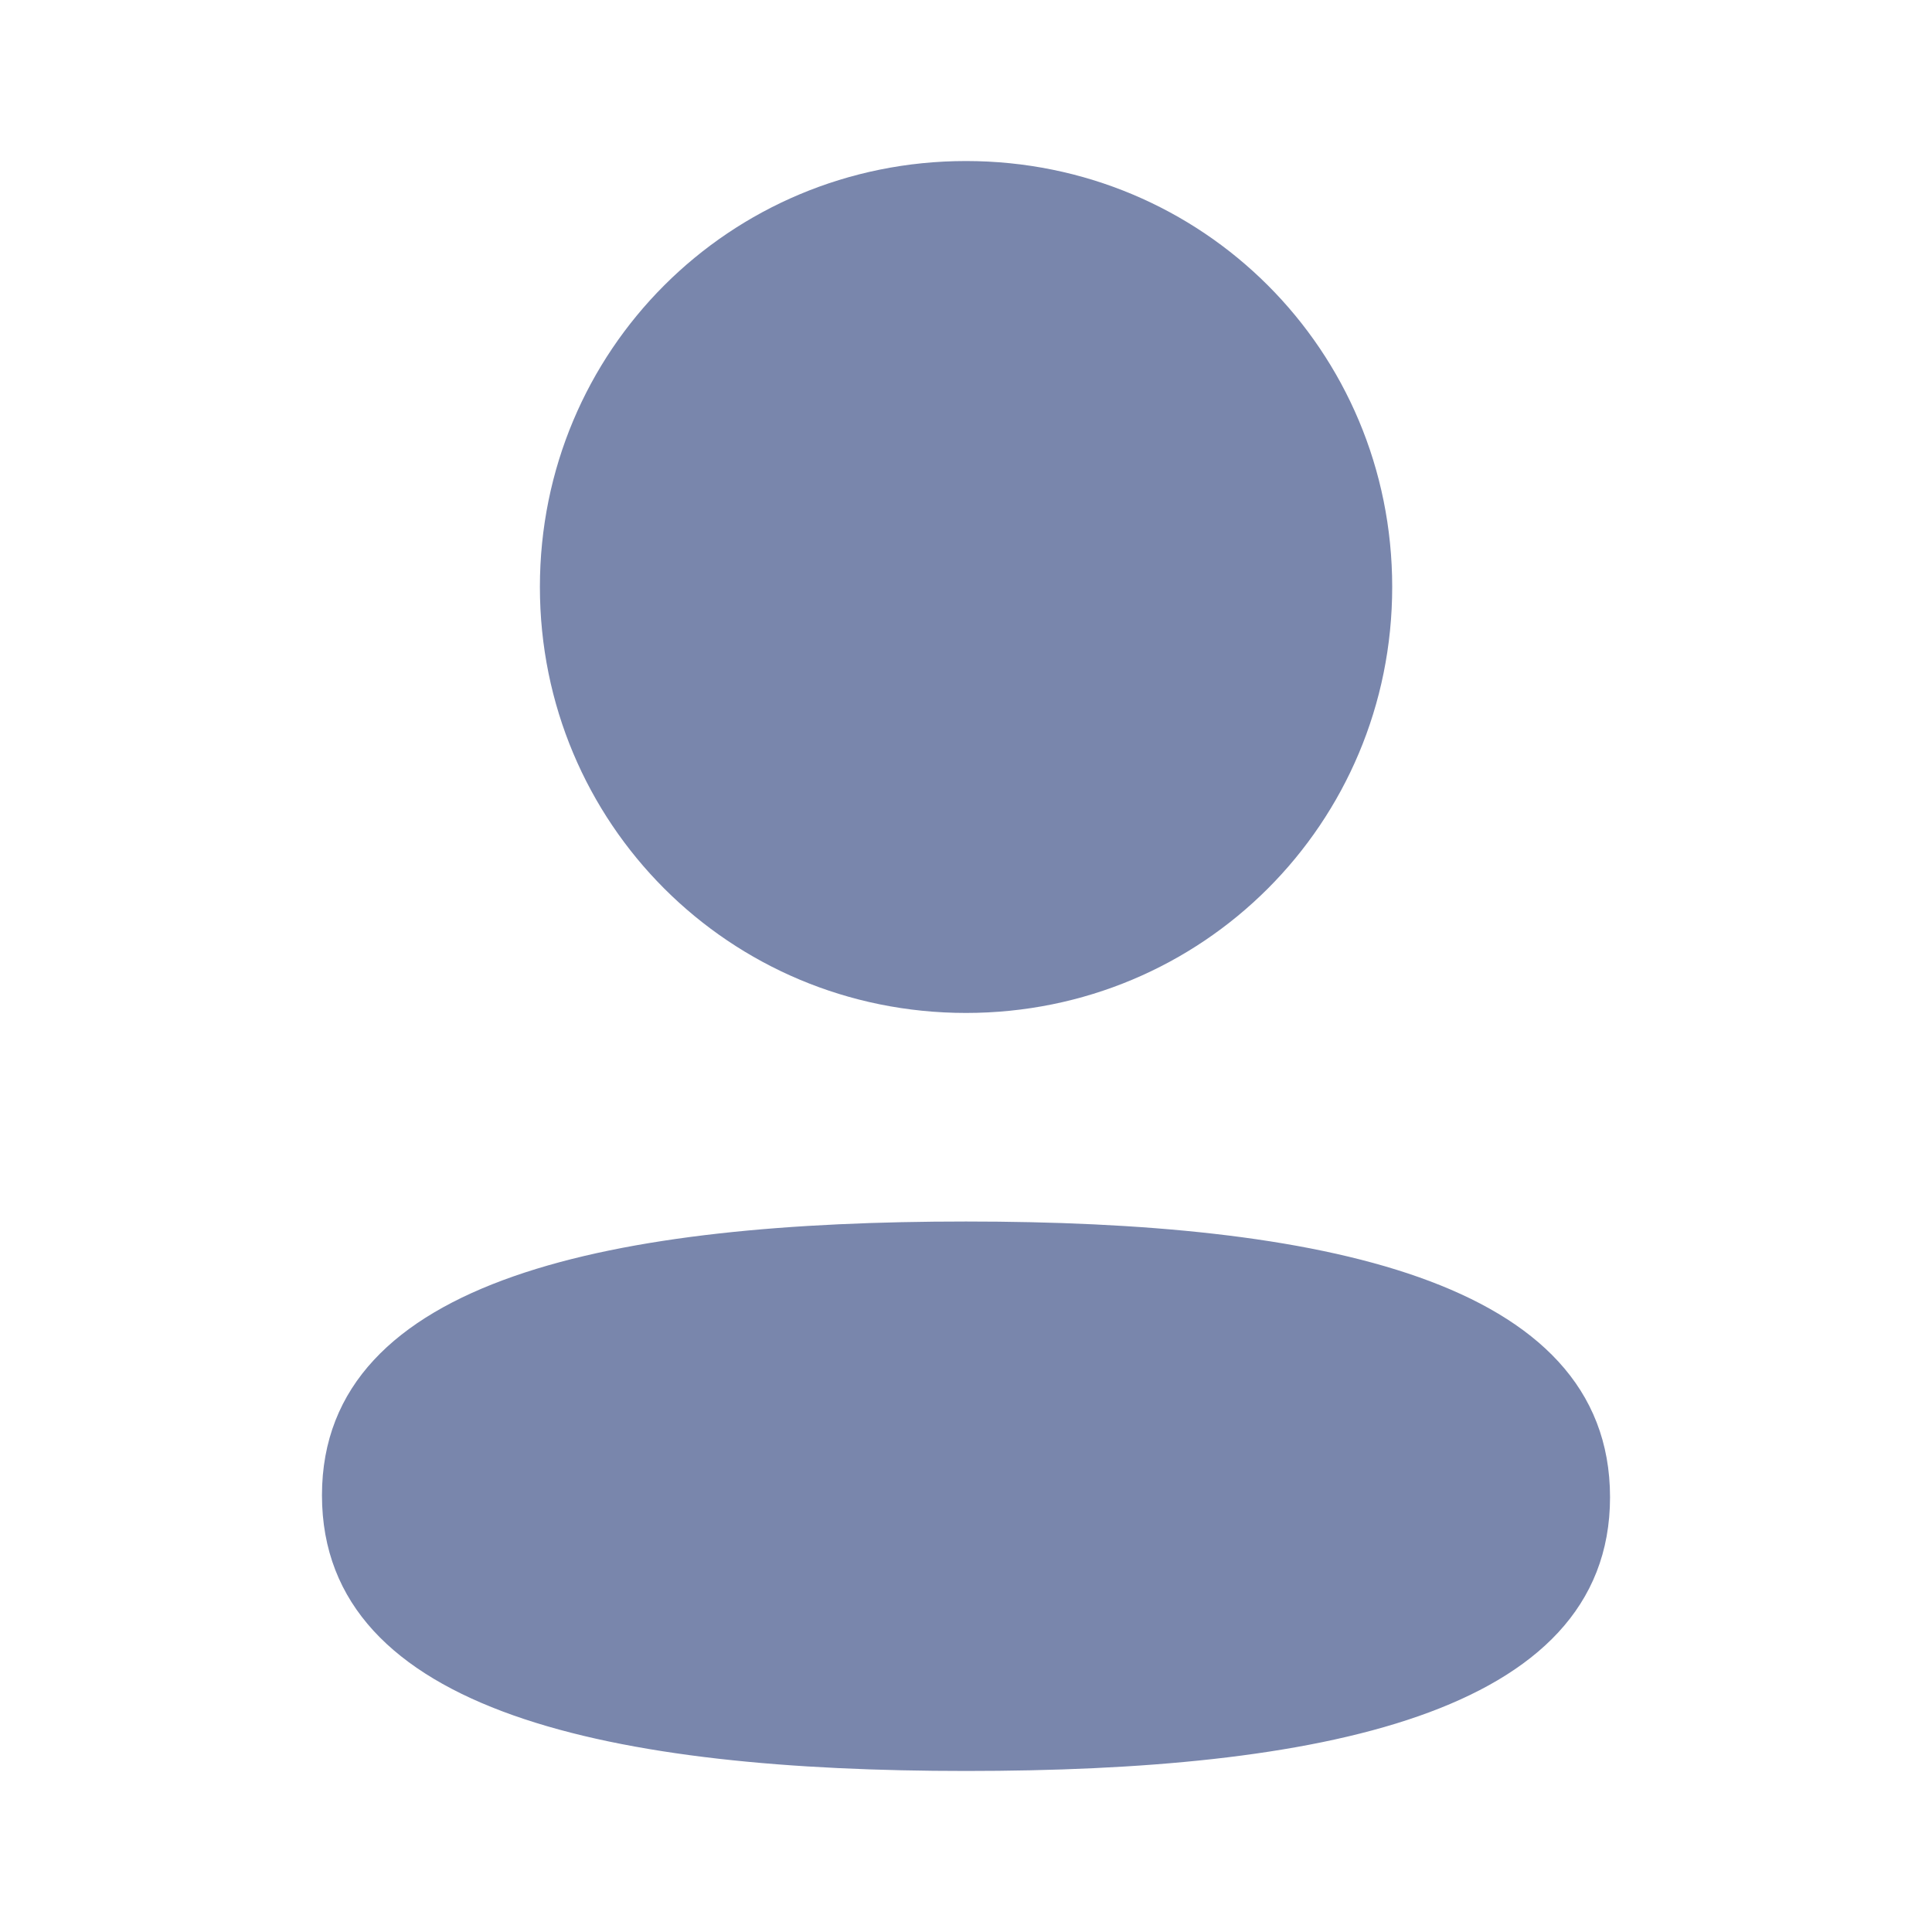
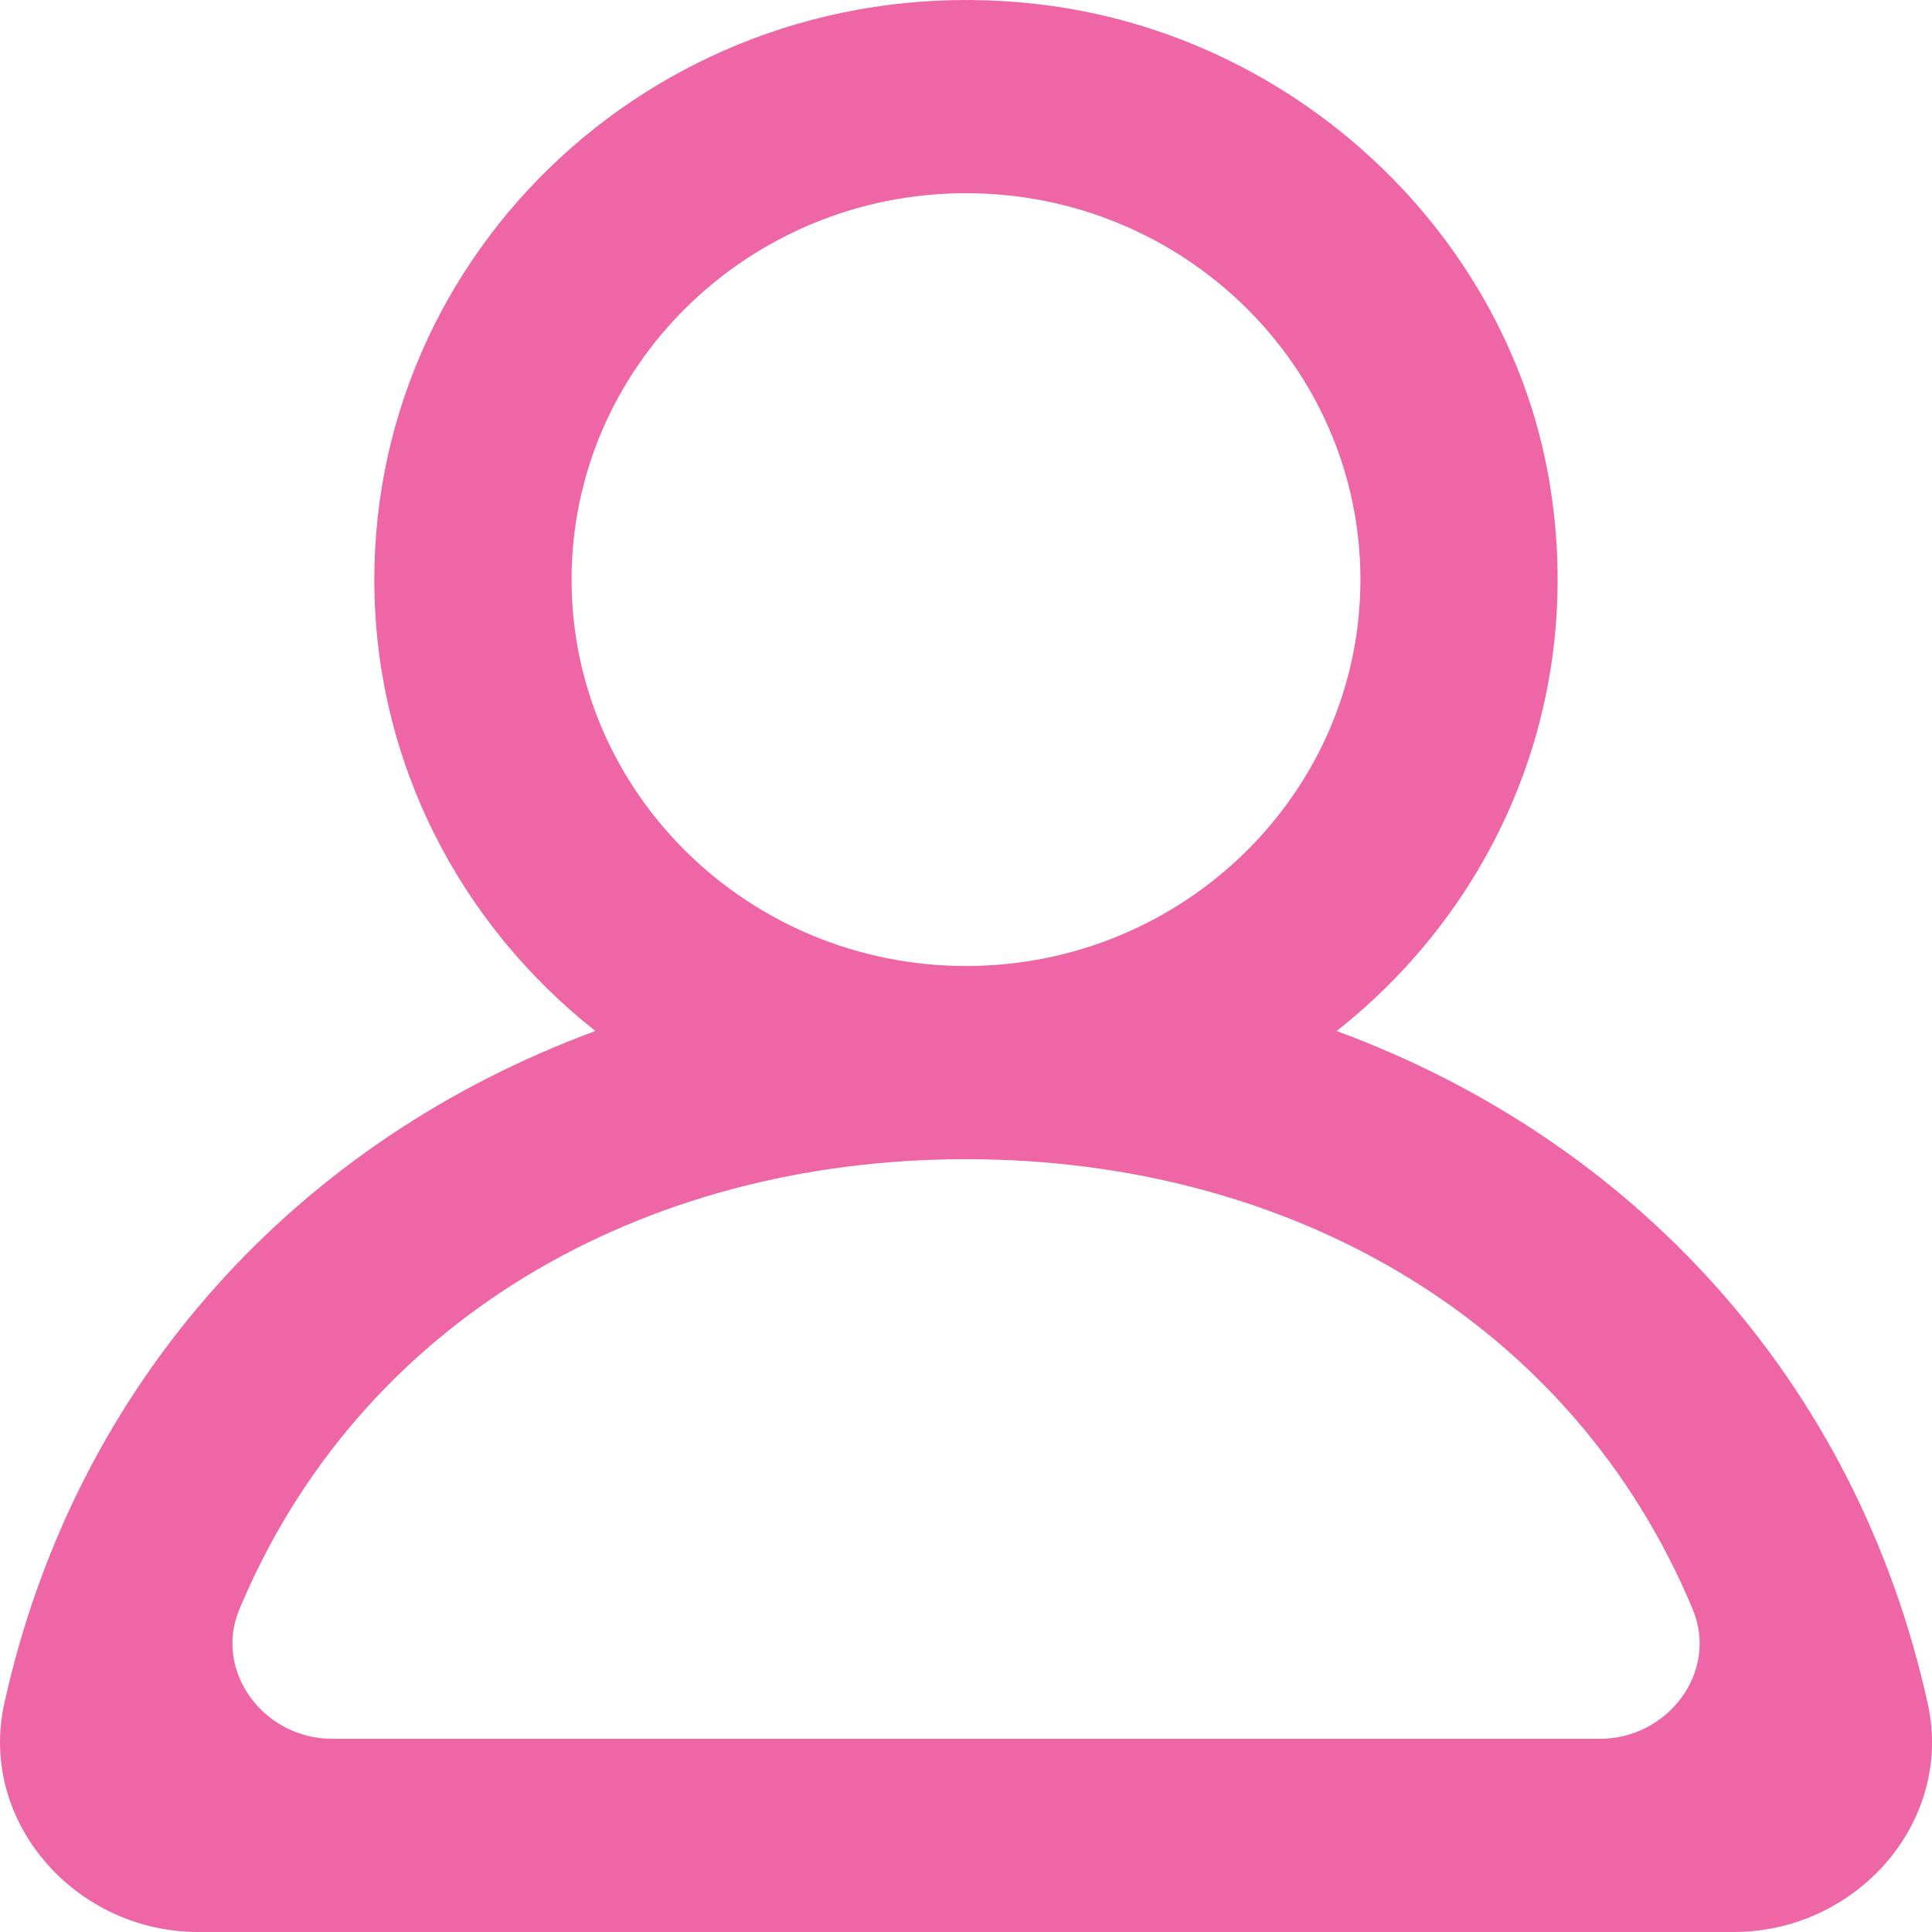
- <svg xmlns="http://www.w3.org/2000/svg" width="20" height="20" viewBox="0 0 20 20" fill="none">
-   <path fill-rule="evenodd" clip-rule="evenodd" d="M14.412 6.076C14.412 8.523 12.449 10.486 10 10.486C7.552 10.486 5.589 8.523 5.589 6.076C5.589 3.628 7.552 1.667 10 1.667C12.449 1.667 14.412 3.628 14.412 6.076ZM10 18.333C6.385 18.333 3.333 17.746 3.333 15.479C3.333 13.212 6.405 12.645 10 12.645C13.616 12.645 16.667 13.232 16.667 15.499C16.667 17.767 13.596 18.333 10 18.333Z" fill="#7986AC" />
+ <svg xmlns="http://www.w3.org/2000/svg" width="800px" height="800px" viewBox="0 0 20 20" version="1.1" fill="#000000">
+   <g id="SVGRepo_bgCarrier" stroke-width="0" />
+   <g id="SVGRepo_tracerCarrier" stroke-linecap="round" stroke-linejoin="round" />
+   <g id="SVGRepo_iconCarrier">
+     <defs> </defs>
+     <g id="Page-1" stroke="none" stroke-width="1" fill="none" fill-rule="evenodd">
+       <g id="Dribbble-Light-Preview" transform="translate(-140, -2159)" fill="#EE66A6">
+         <g id="icons" transform="translate(56, 160)">
+           <path d="M100.563,2017 L87.438,2017 C86.732,2017 86.21,2016.303 86.477,2015.662 C87.713,2012.698 90.617,2011 94,2011 C97.384,2011 100.288,2012.698 101.524,2015.662 C101.791,2016.303 101.269,2017 100.563,2017 M89.917,2005 C89.917,2002.794 91.749,2001 94,2001 C96.252,2001 98.083,2002.794 98.083,2005 C98.083,2007.206 96.252,2009 94,2009 C91.749,2009 89.917,2007.206 89.917,2005 M103.956,2016.636 C103.214,2013.277 100.892,2010.798 97.837,2009.673 C99.456,2008.396 100.4,2006.331 100.053,2004.07 C99.651,2001.447 97.424,1999.348 94.735,1999.042 C91.023,1998.619 87.875,2001.449 87.875,2005 C87.875,2006.89 88.769,2008.574 90.164,2009.673 C87.107,2010.798 84.787,2013.277 84.044,2016.636 C83.775,2017.857 84.779,2019 86.054,2019 L101.946,2019 C103.222,2019 104.226,2017.857 103.956,2016.636" id="profile_round-[#EE66A6]"> </path>
+         </g>
+       </g>
+     </g>
+   </g>
</svg>
